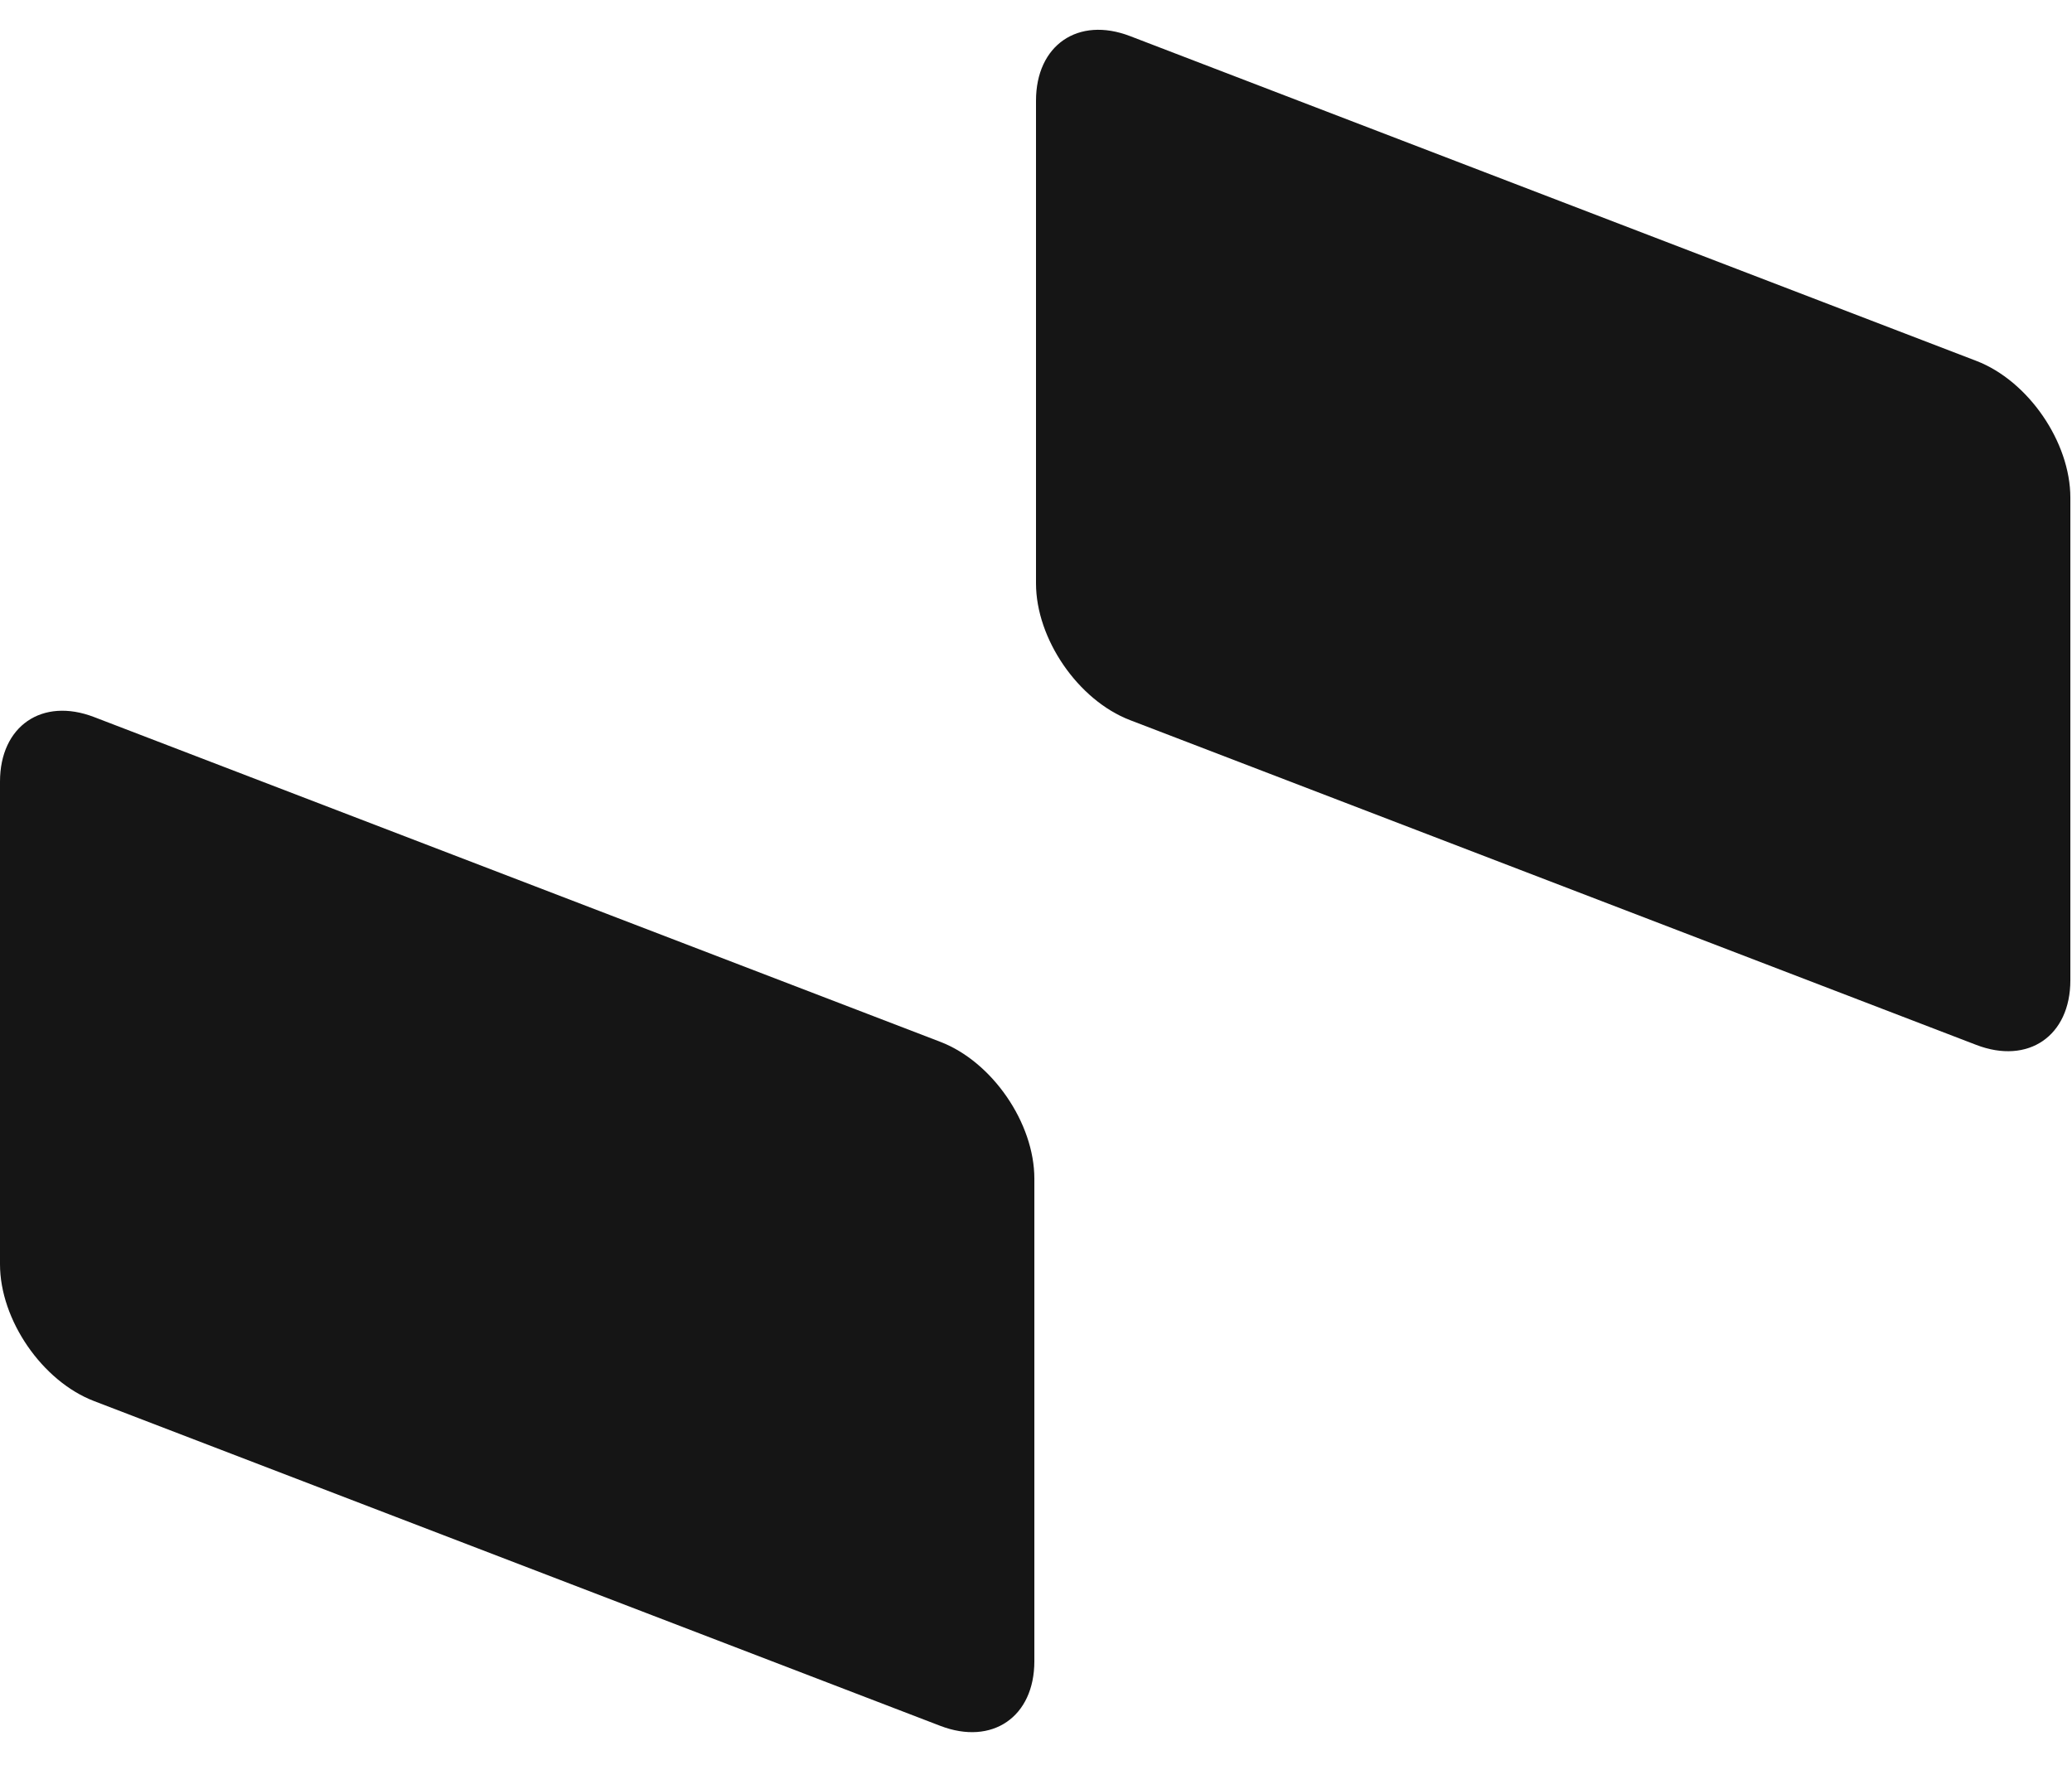
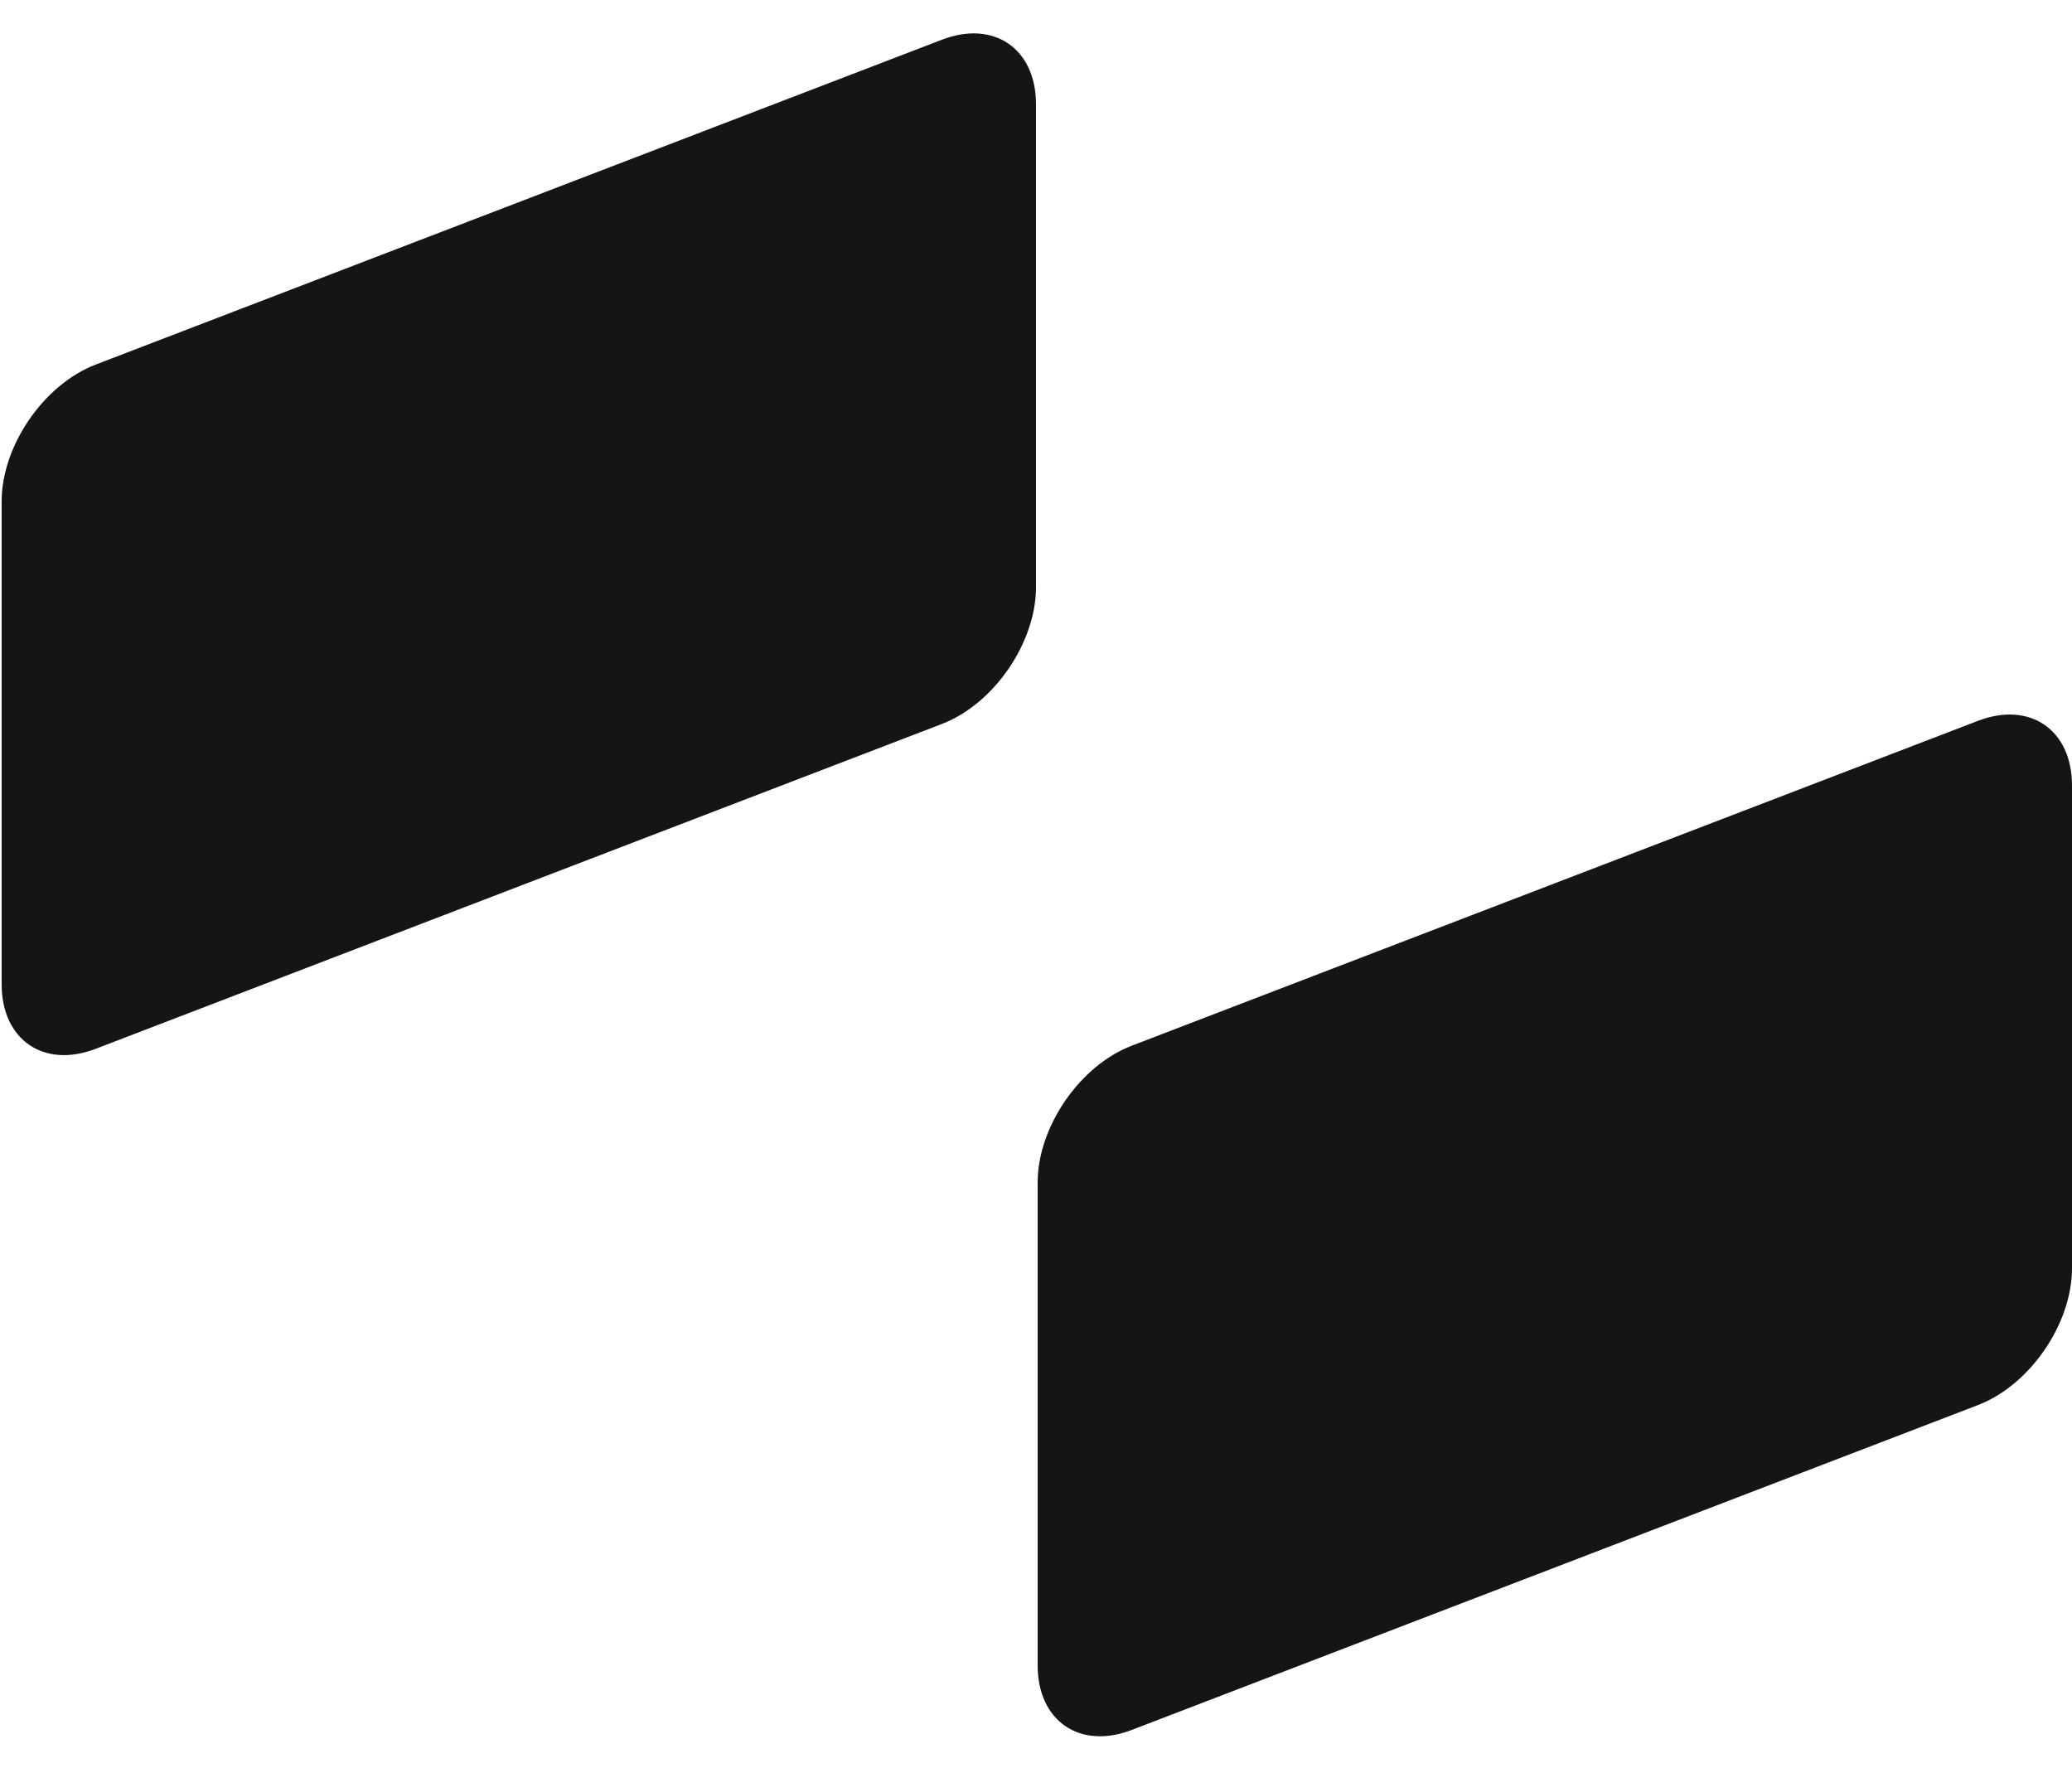
- <svg xmlns="http://www.w3.org/2000/svg" width="432" height="368" viewBox="0 0 432 368" fill="none">
-   <rect width="231" height="142.645" rx="21" transform="matrix(0.93358 0.358368 0 1 216 0)" fill="#151515" />
-   <rect width="231" height="142.645" rx="21" transform="matrix(0.93358 0.358368 0 1 0 142)" fill="#151515" />
+ <svg xmlns="http://www.w3.org/2000/svg" width="470" height="401" viewBox="0 0 470 401" fill="none">
+   <rect width="251.319" height="155.193" rx="22.847" transform="matrix(-0.93358 0.358368 0 1 235 0.814819)" fill="#151515" />
+   <rect width="251.319" height="155.193" rx="22.847" transform="matrix(-0.93358 0.358368 0 1 470 155.306)" fill="#151515" />
</svg>
